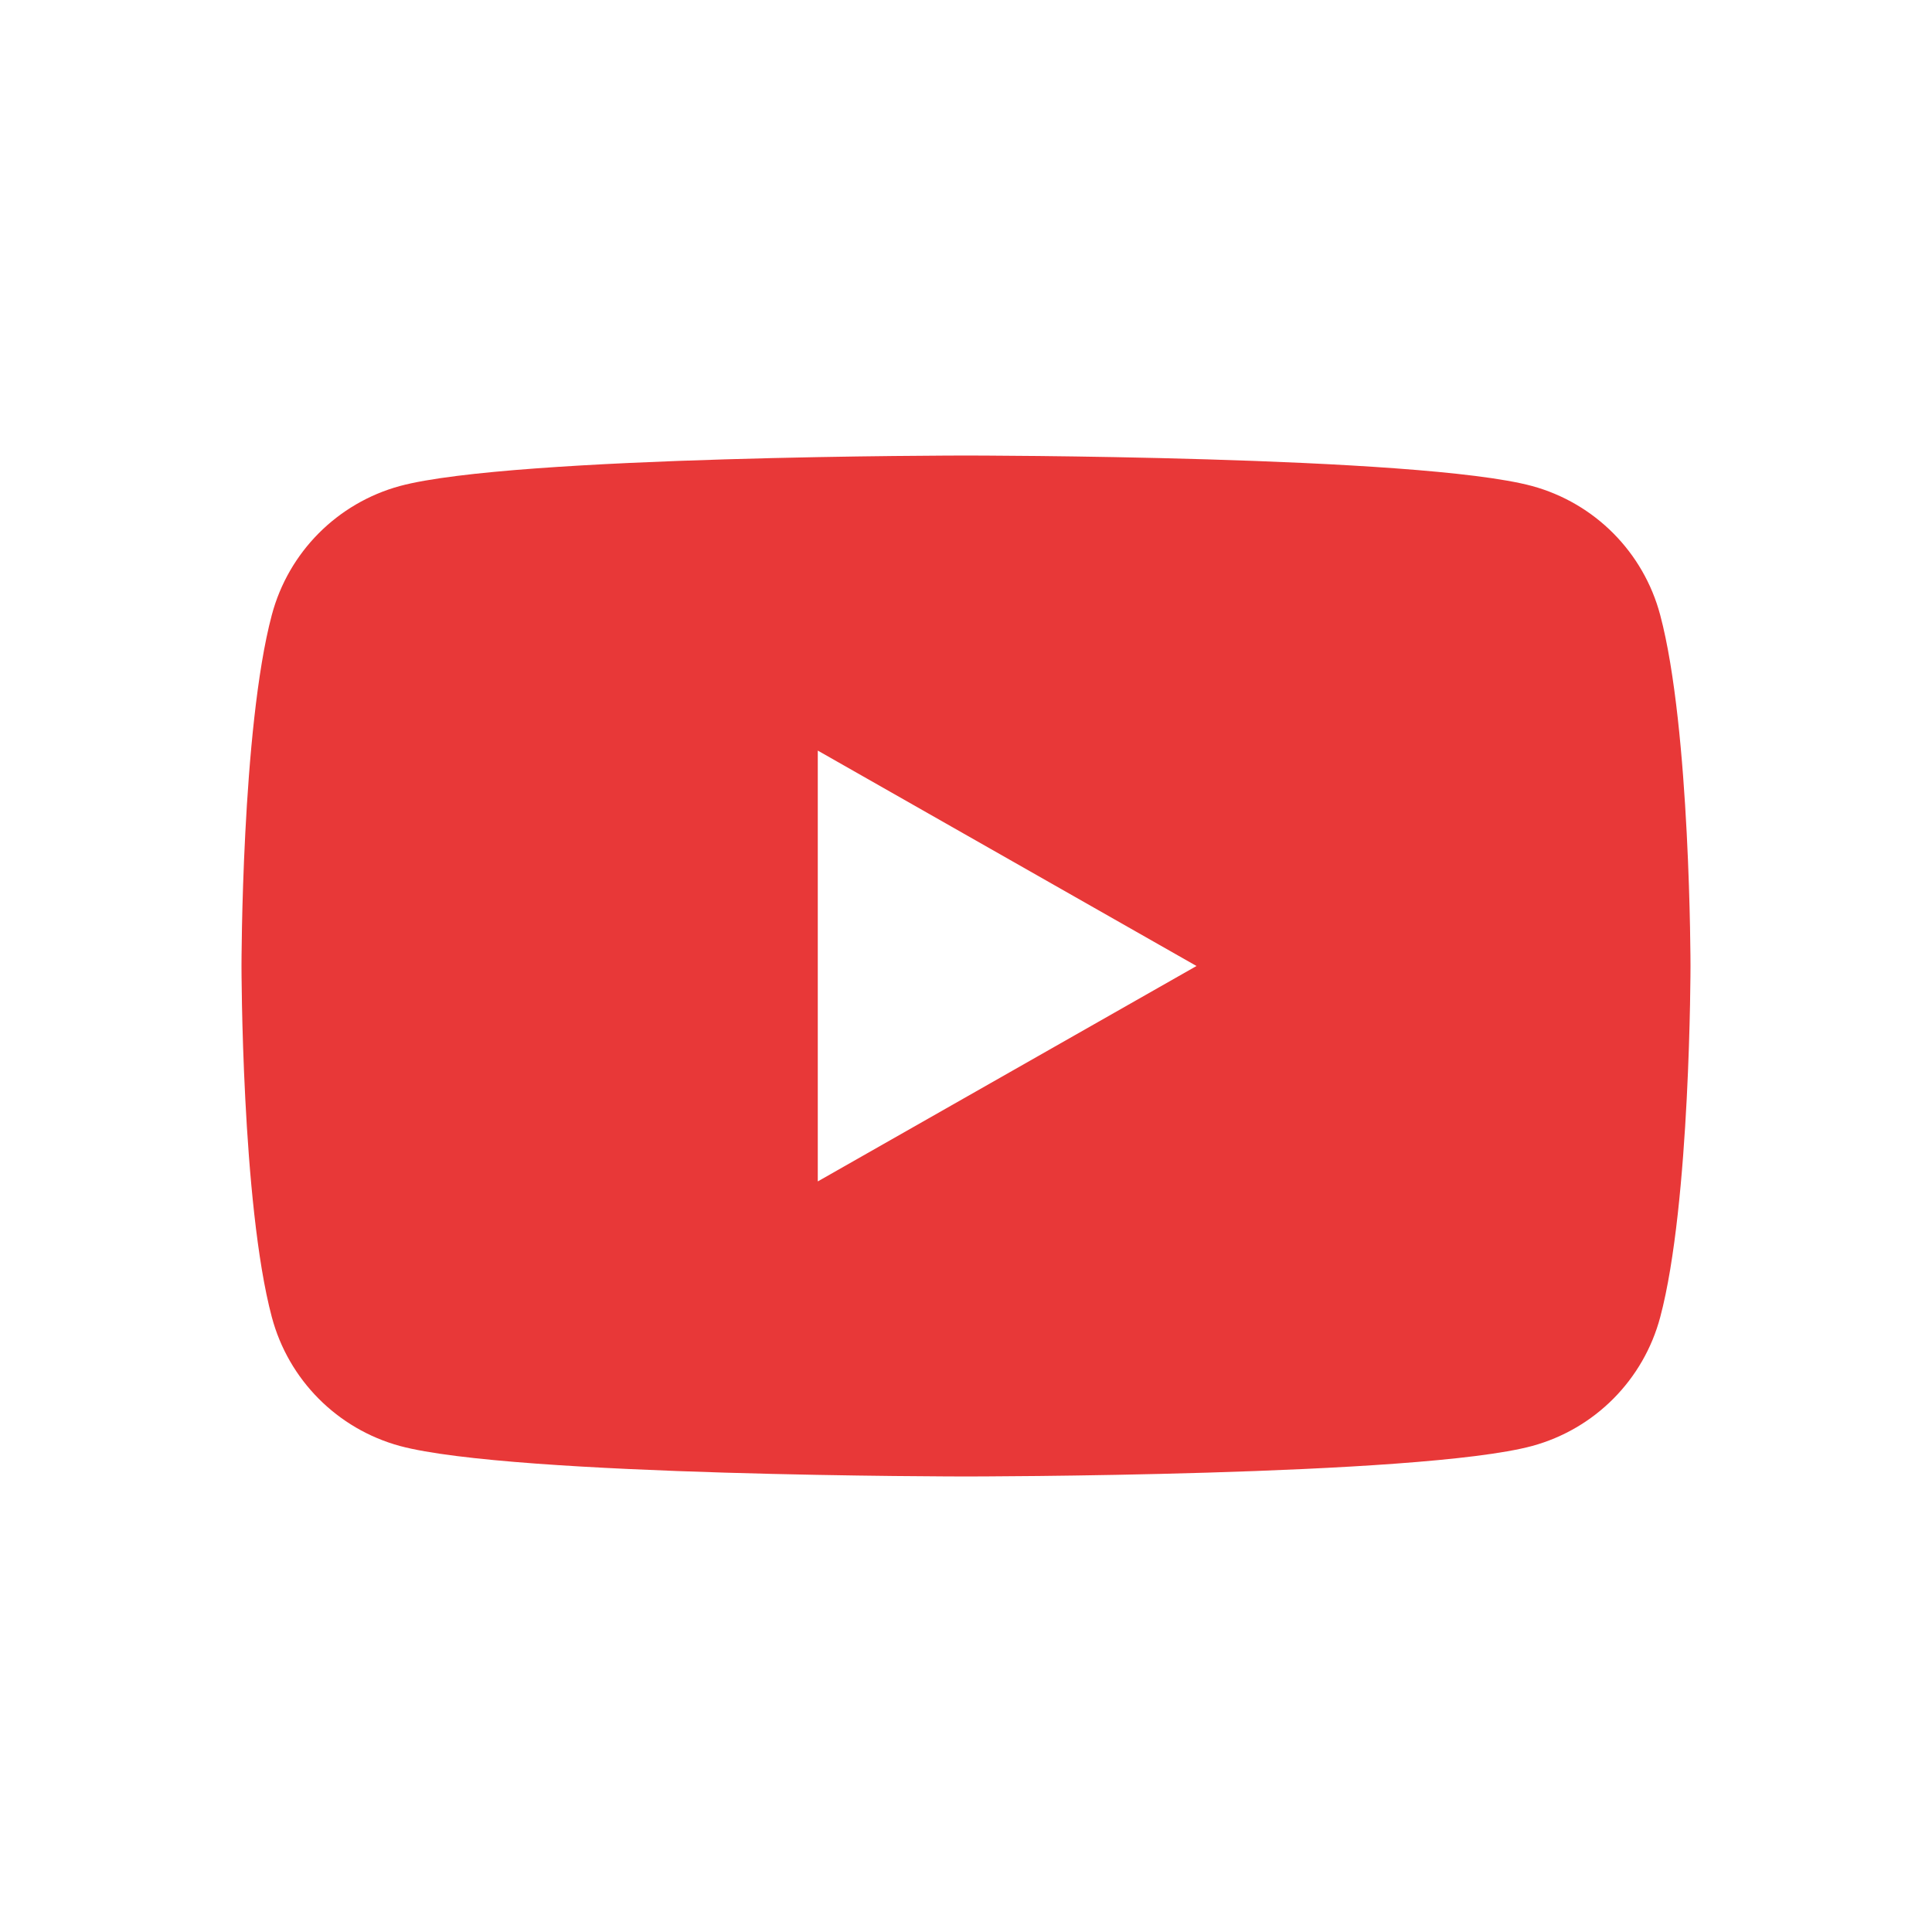
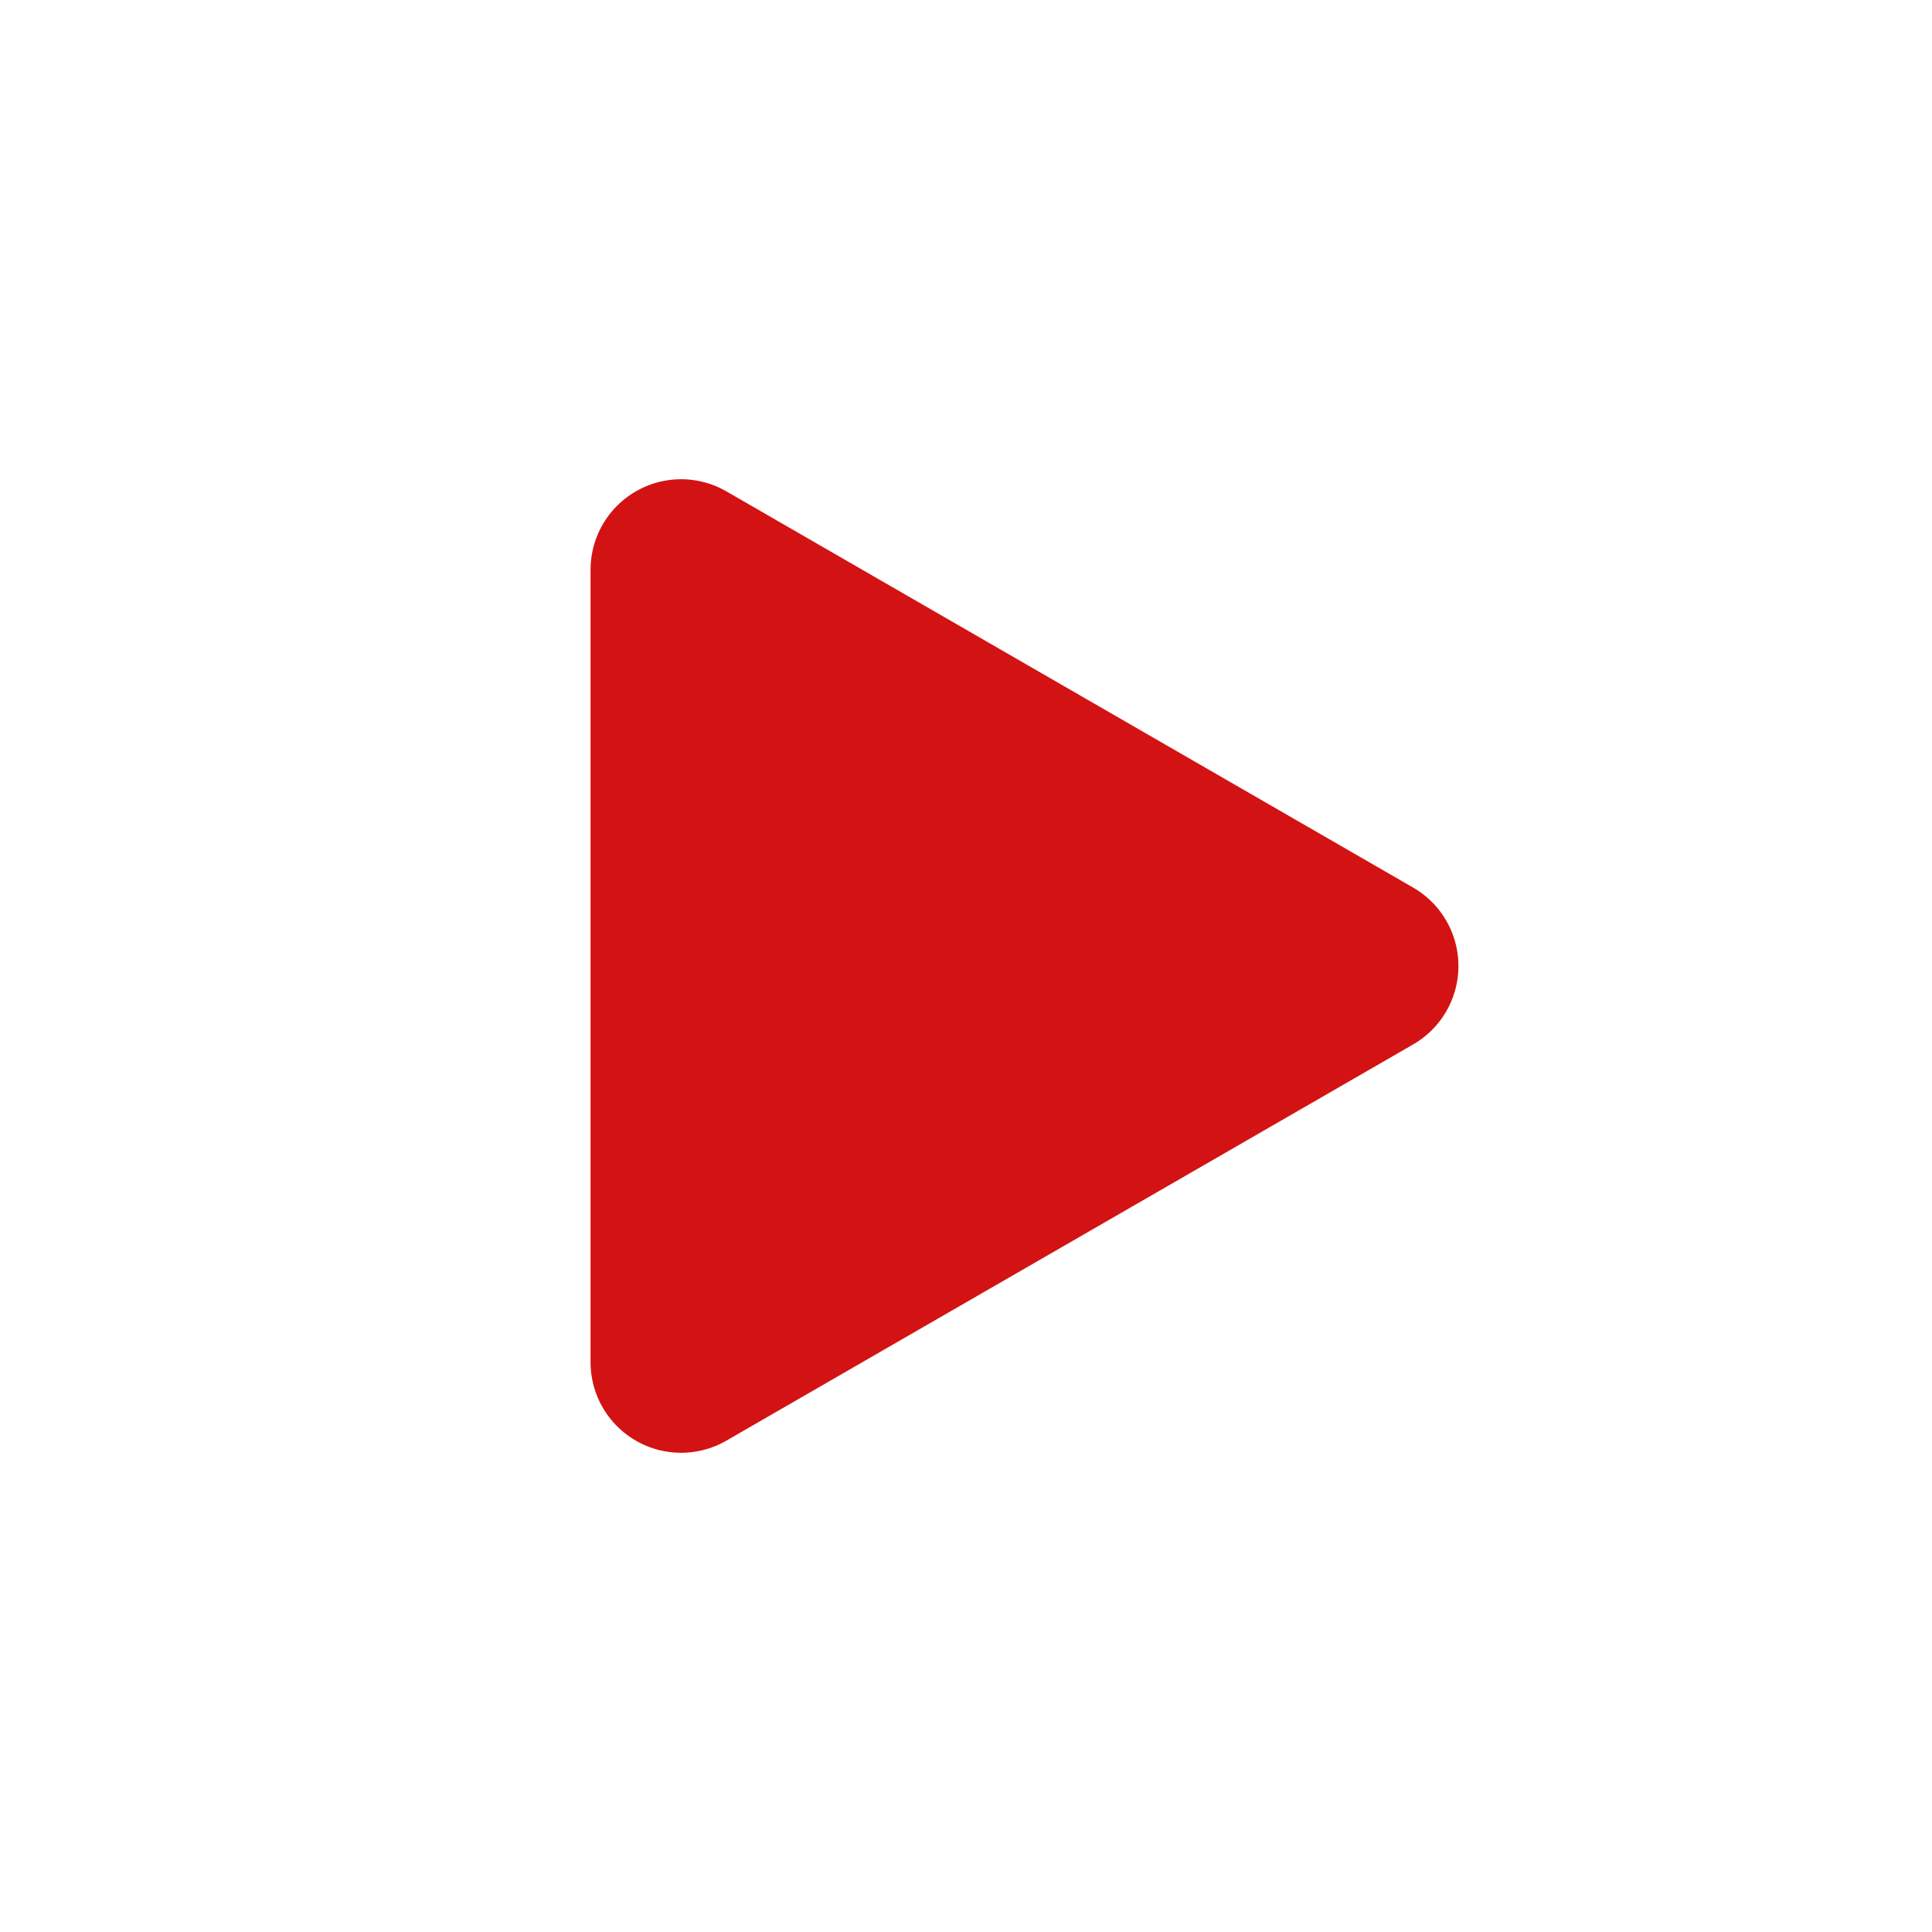
<svg xmlns="http://www.w3.org/2000/svg" width="1024" height="1024" viewBox="0 0 1024 1024">
-   <path transform="translate(128 128) scale(32)" fill-rule="evenodd" d="M23.498 6.186a3.016 3.016 0 0 0-2.122-2.136C19.505 3.545 12 3.545 12 3.545s-7.505 0-9.377.505A3.017 3.017 0 0 0 .502 6.186C0 8.07 0 12 0 12s0 3.93.502 5.814a3.016 3.016 0 0 0 2.122 2.136c1.871.505 9.376.505 9.376.505s7.505 0 9.377-.505a3.015 3.015 0 0 0 2.122-2.136C24 15.93 24 12 24 12s0-3.93-.502-5.814zM9.545 15.568V8.432L15.818 12l-6.273 3.568z" fill="#E83838" />
+   <path d="M361 302 L361 722 L725 512 Z" fill="#D31313" stroke="#D31313" stroke-width="96" stroke-linejoin="round" />
</svg>
